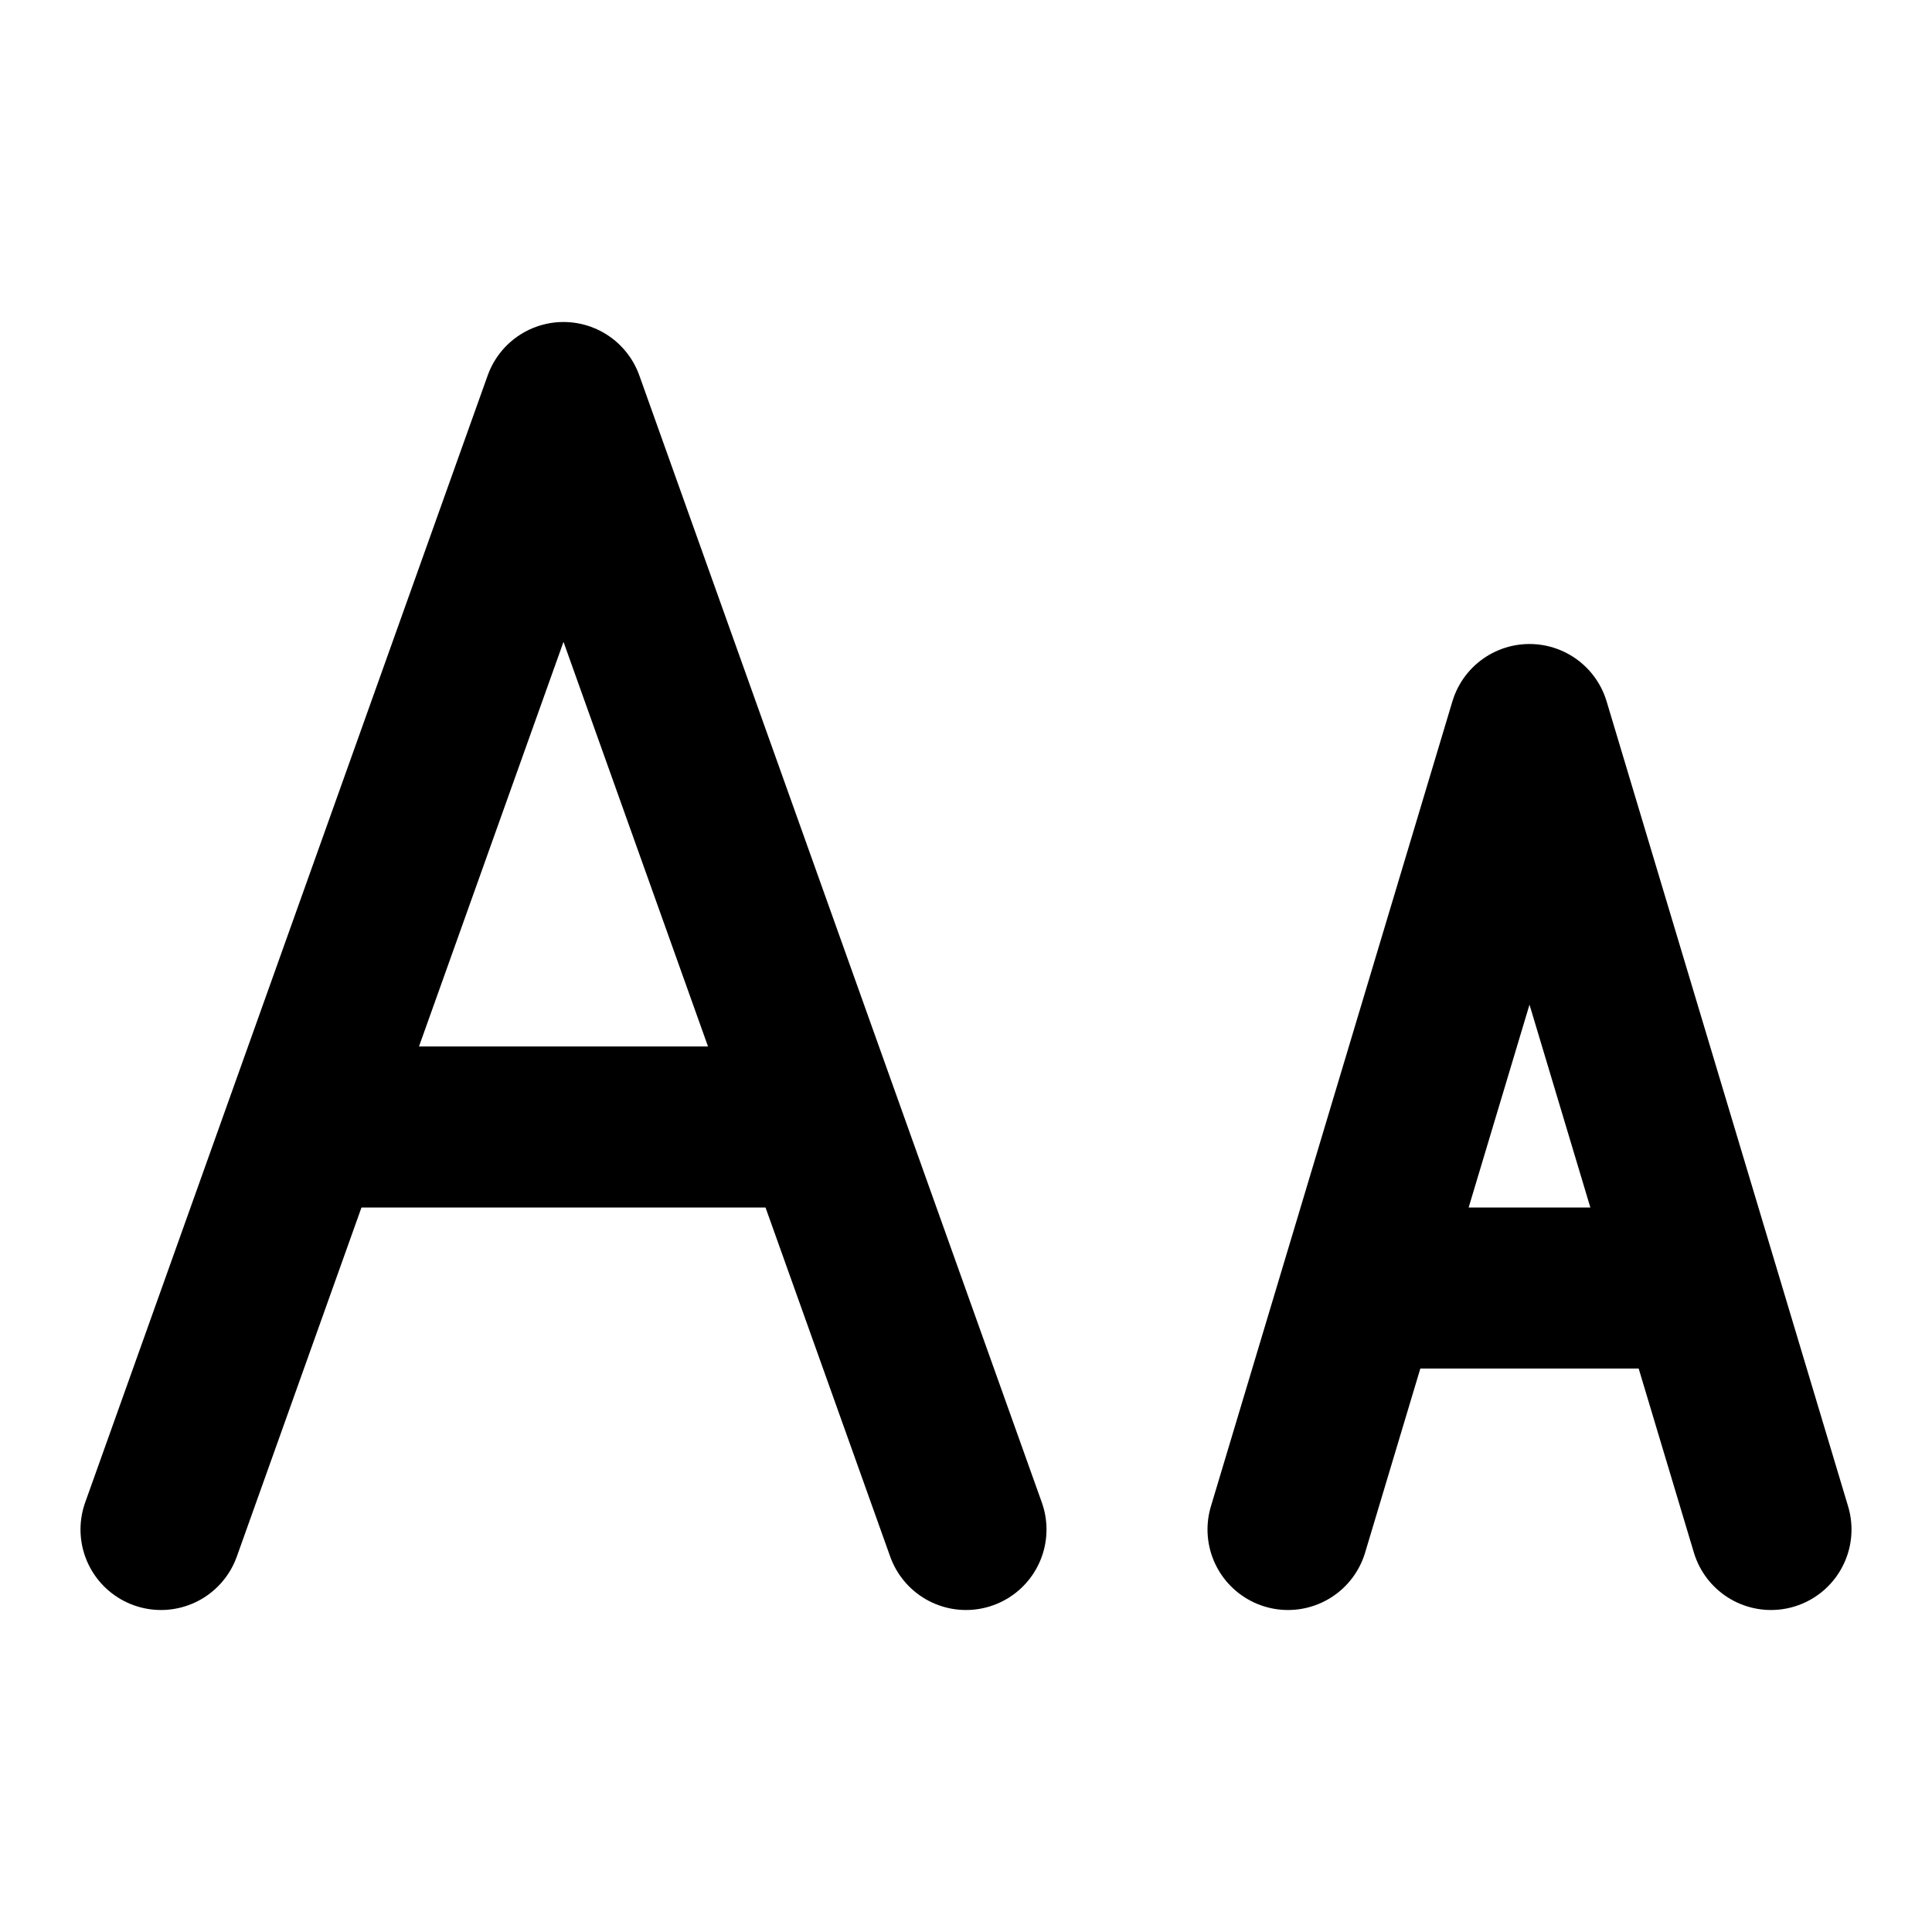
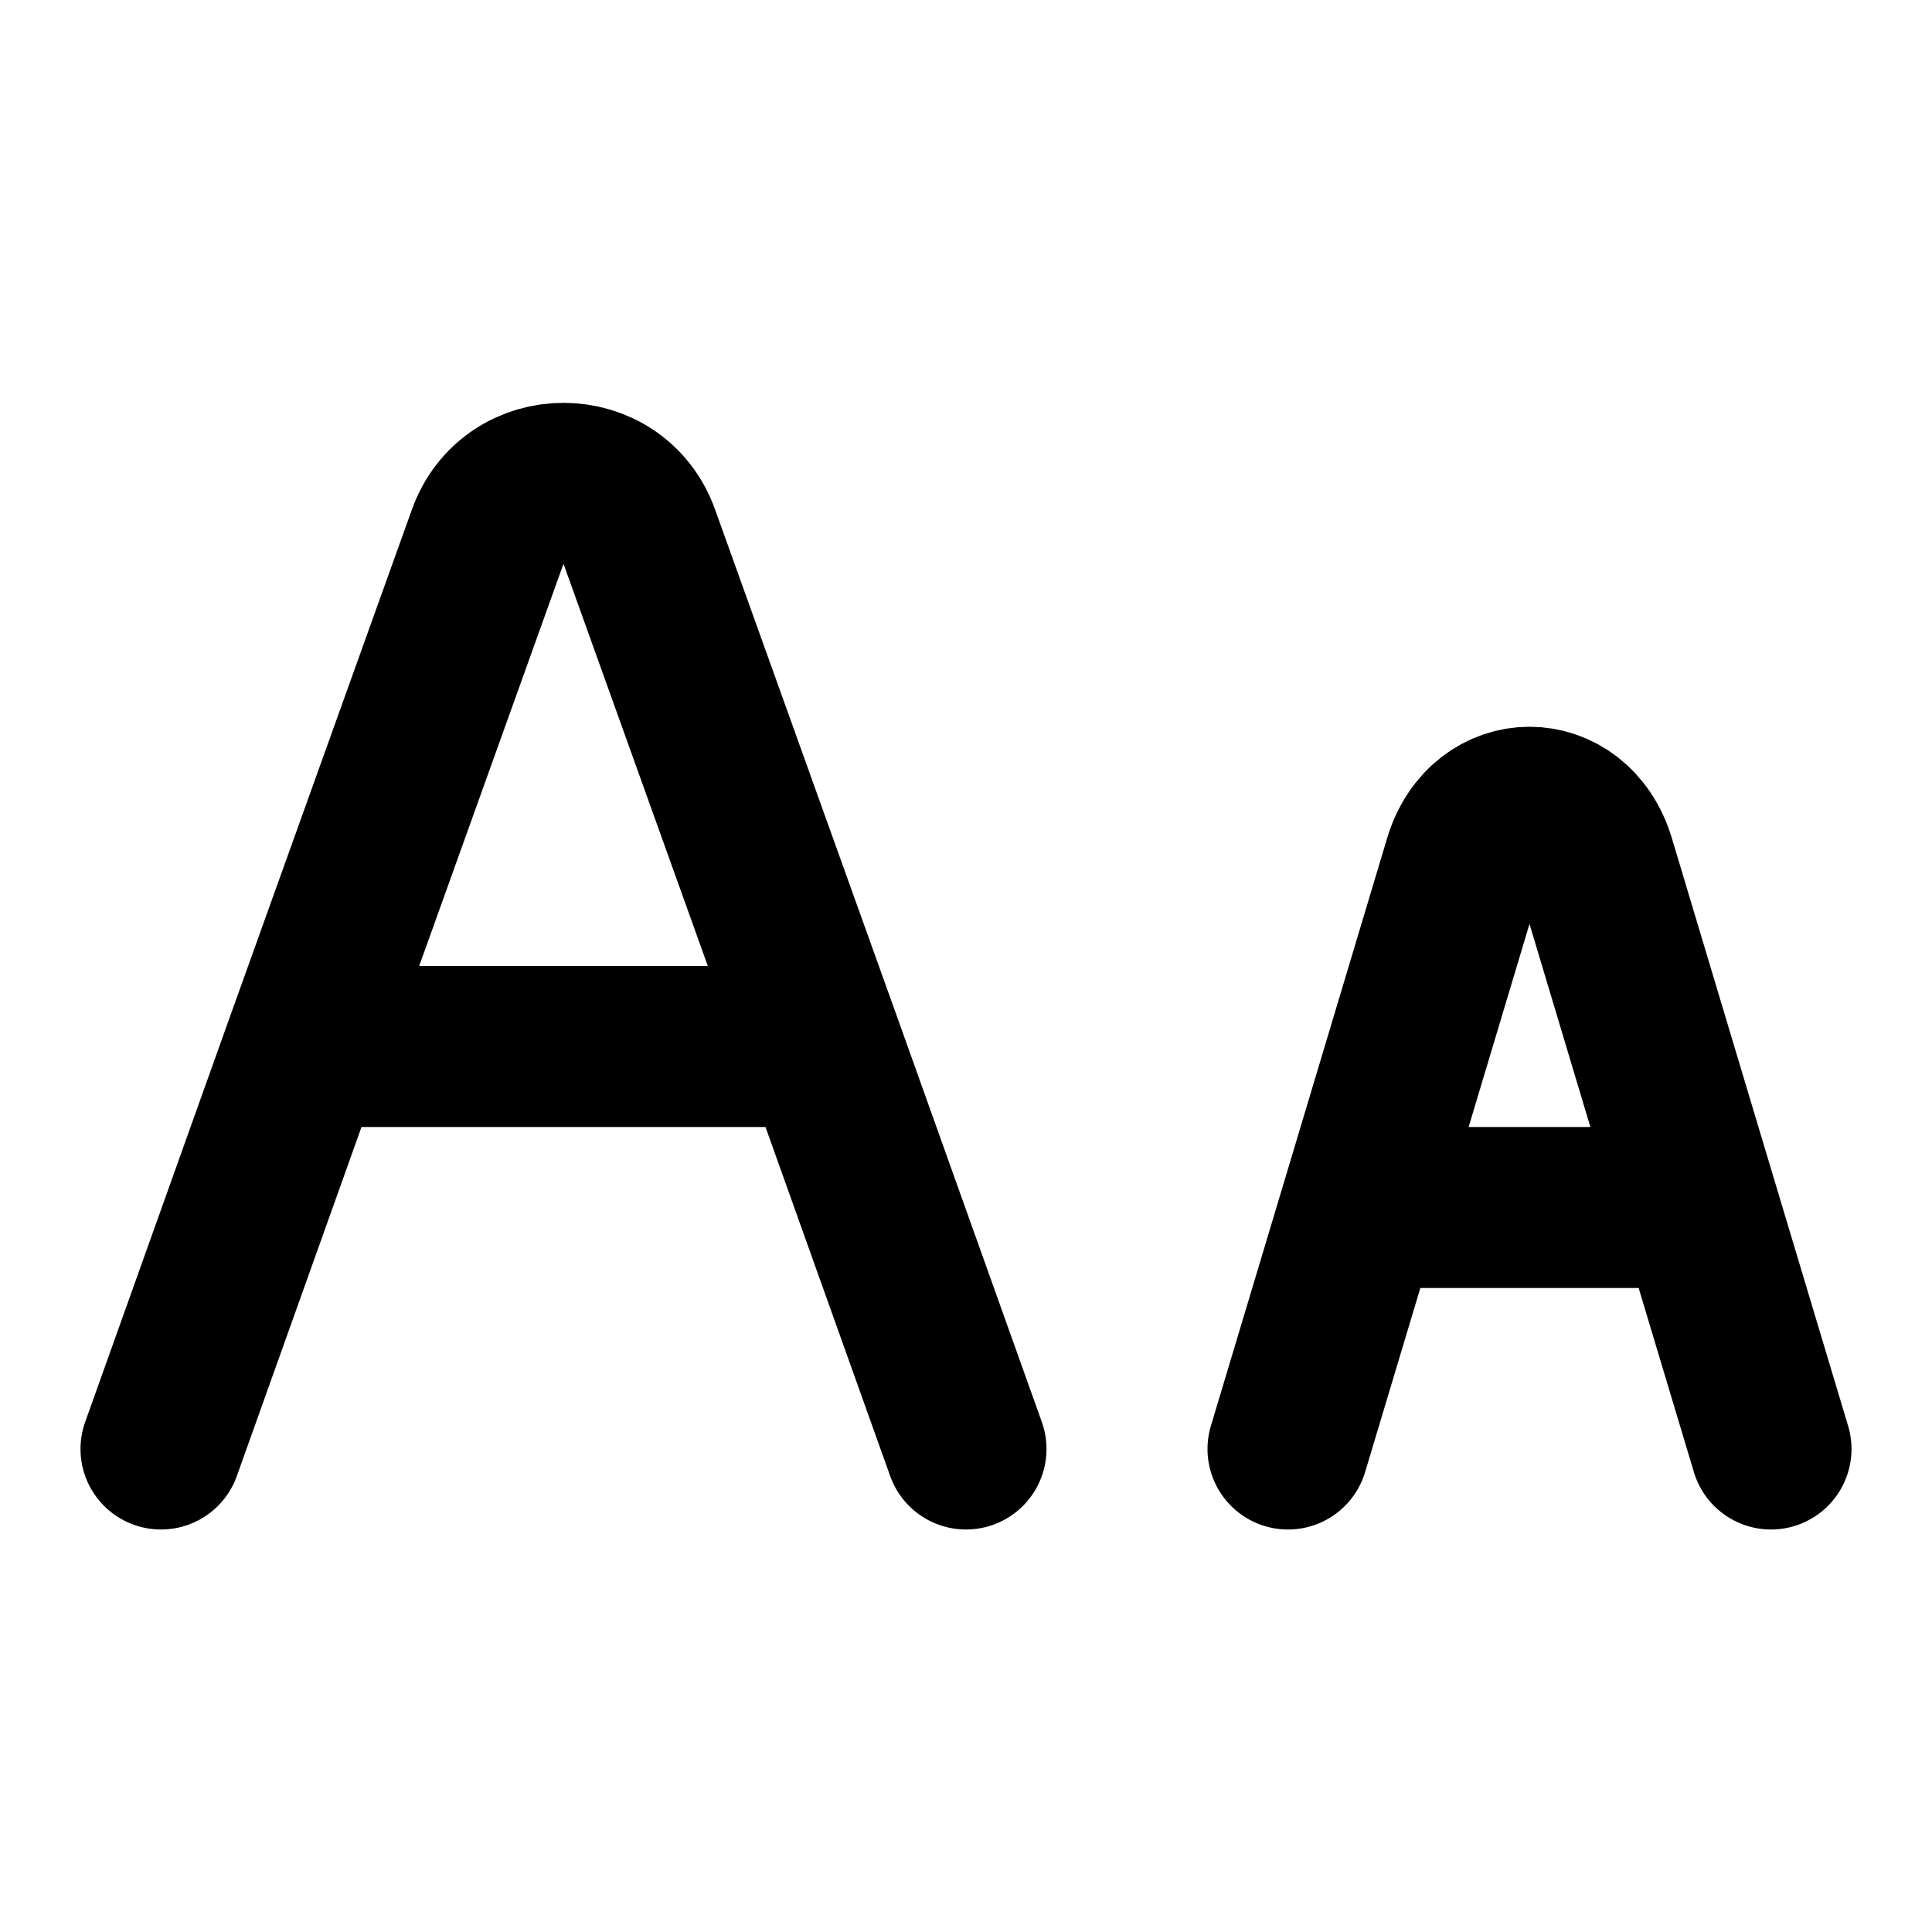
<svg xmlns="http://www.w3.org/2000/svg" width="24" height="24" fill="none" stroke="currentColor" stroke-linecap="round" stroke-linejoin="round" stroke-width="2" aria-hidden="true" viewBox="0 0 24 24">
-   <path d="M2 19 7 5l5 14m-8.214-5h6.428M16 19l3-10 3 10m-5.1-3h4.2" />
+   <path d="m2 18 1.786-5 2.272-6.332c.316-.885 1.568-.885 1.884 0L10.214 13 12 18m-1.786-5H3.786M21.1 15l-1.29-4.303c-.269-.892-1.351-.892-1.62 0L16.9 15m4.2 0h-4.2m4.2 0 .9 3m-5.1-3-.9 3" />
</svg>
